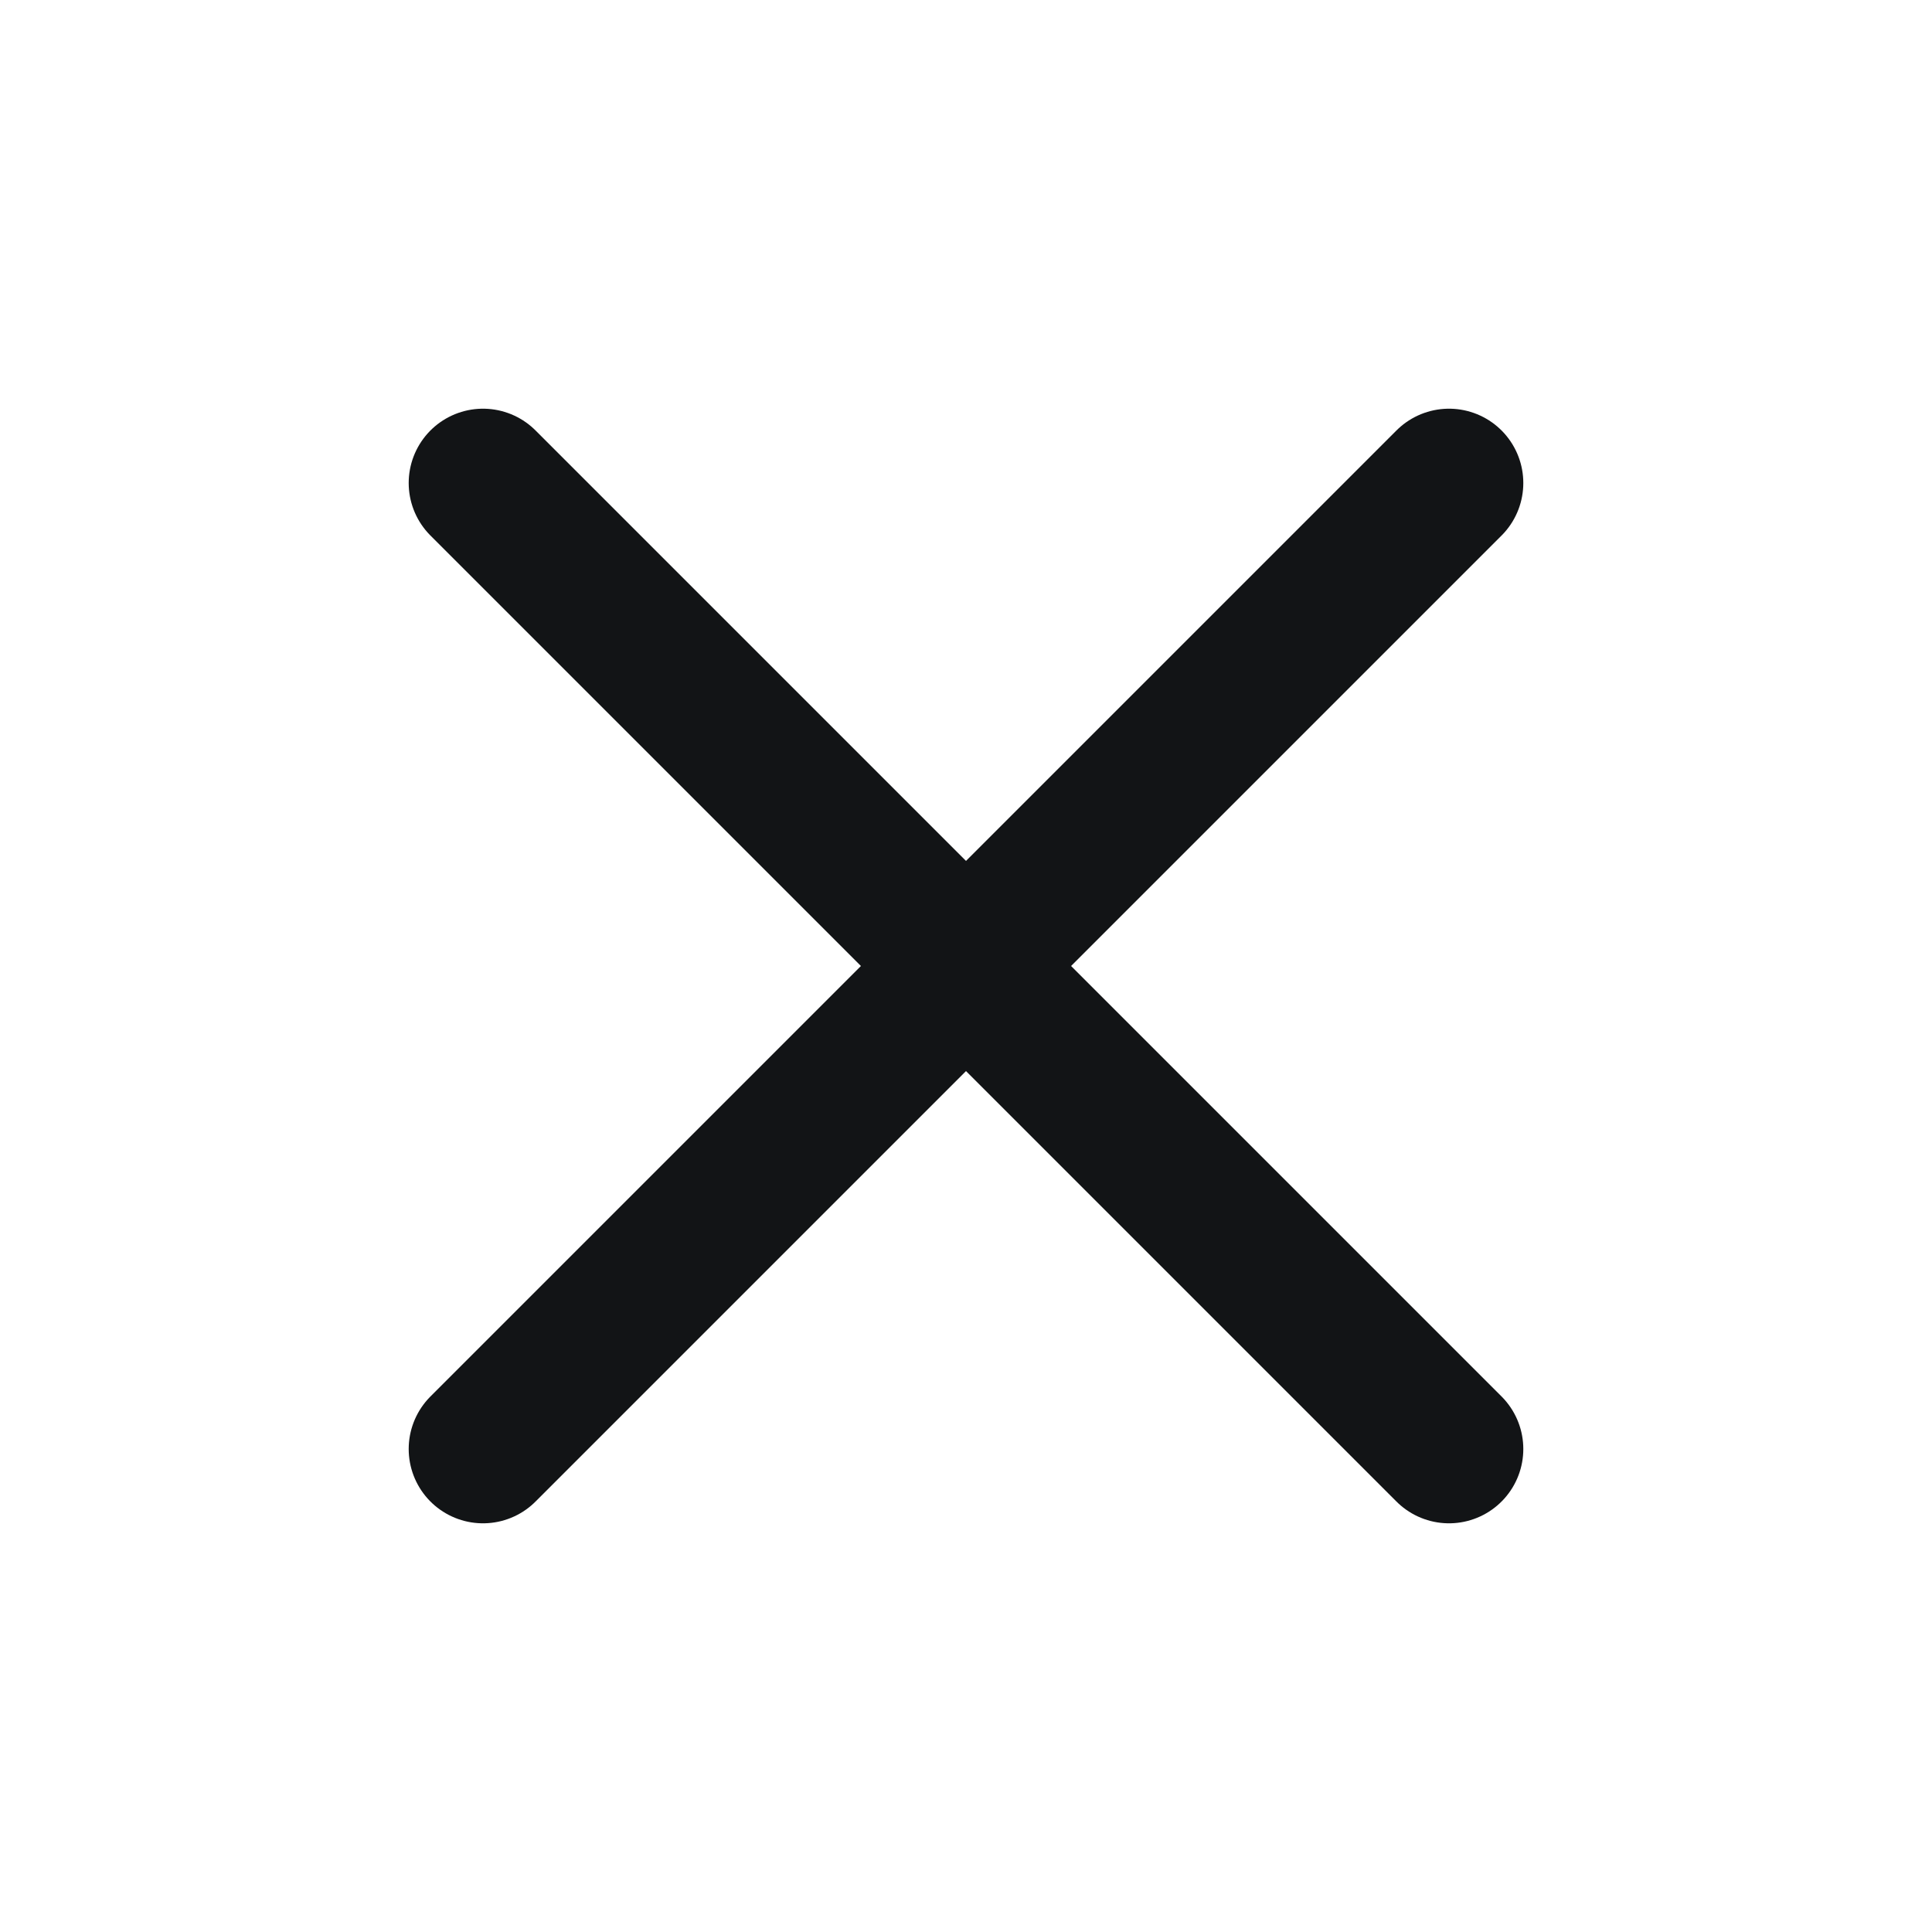
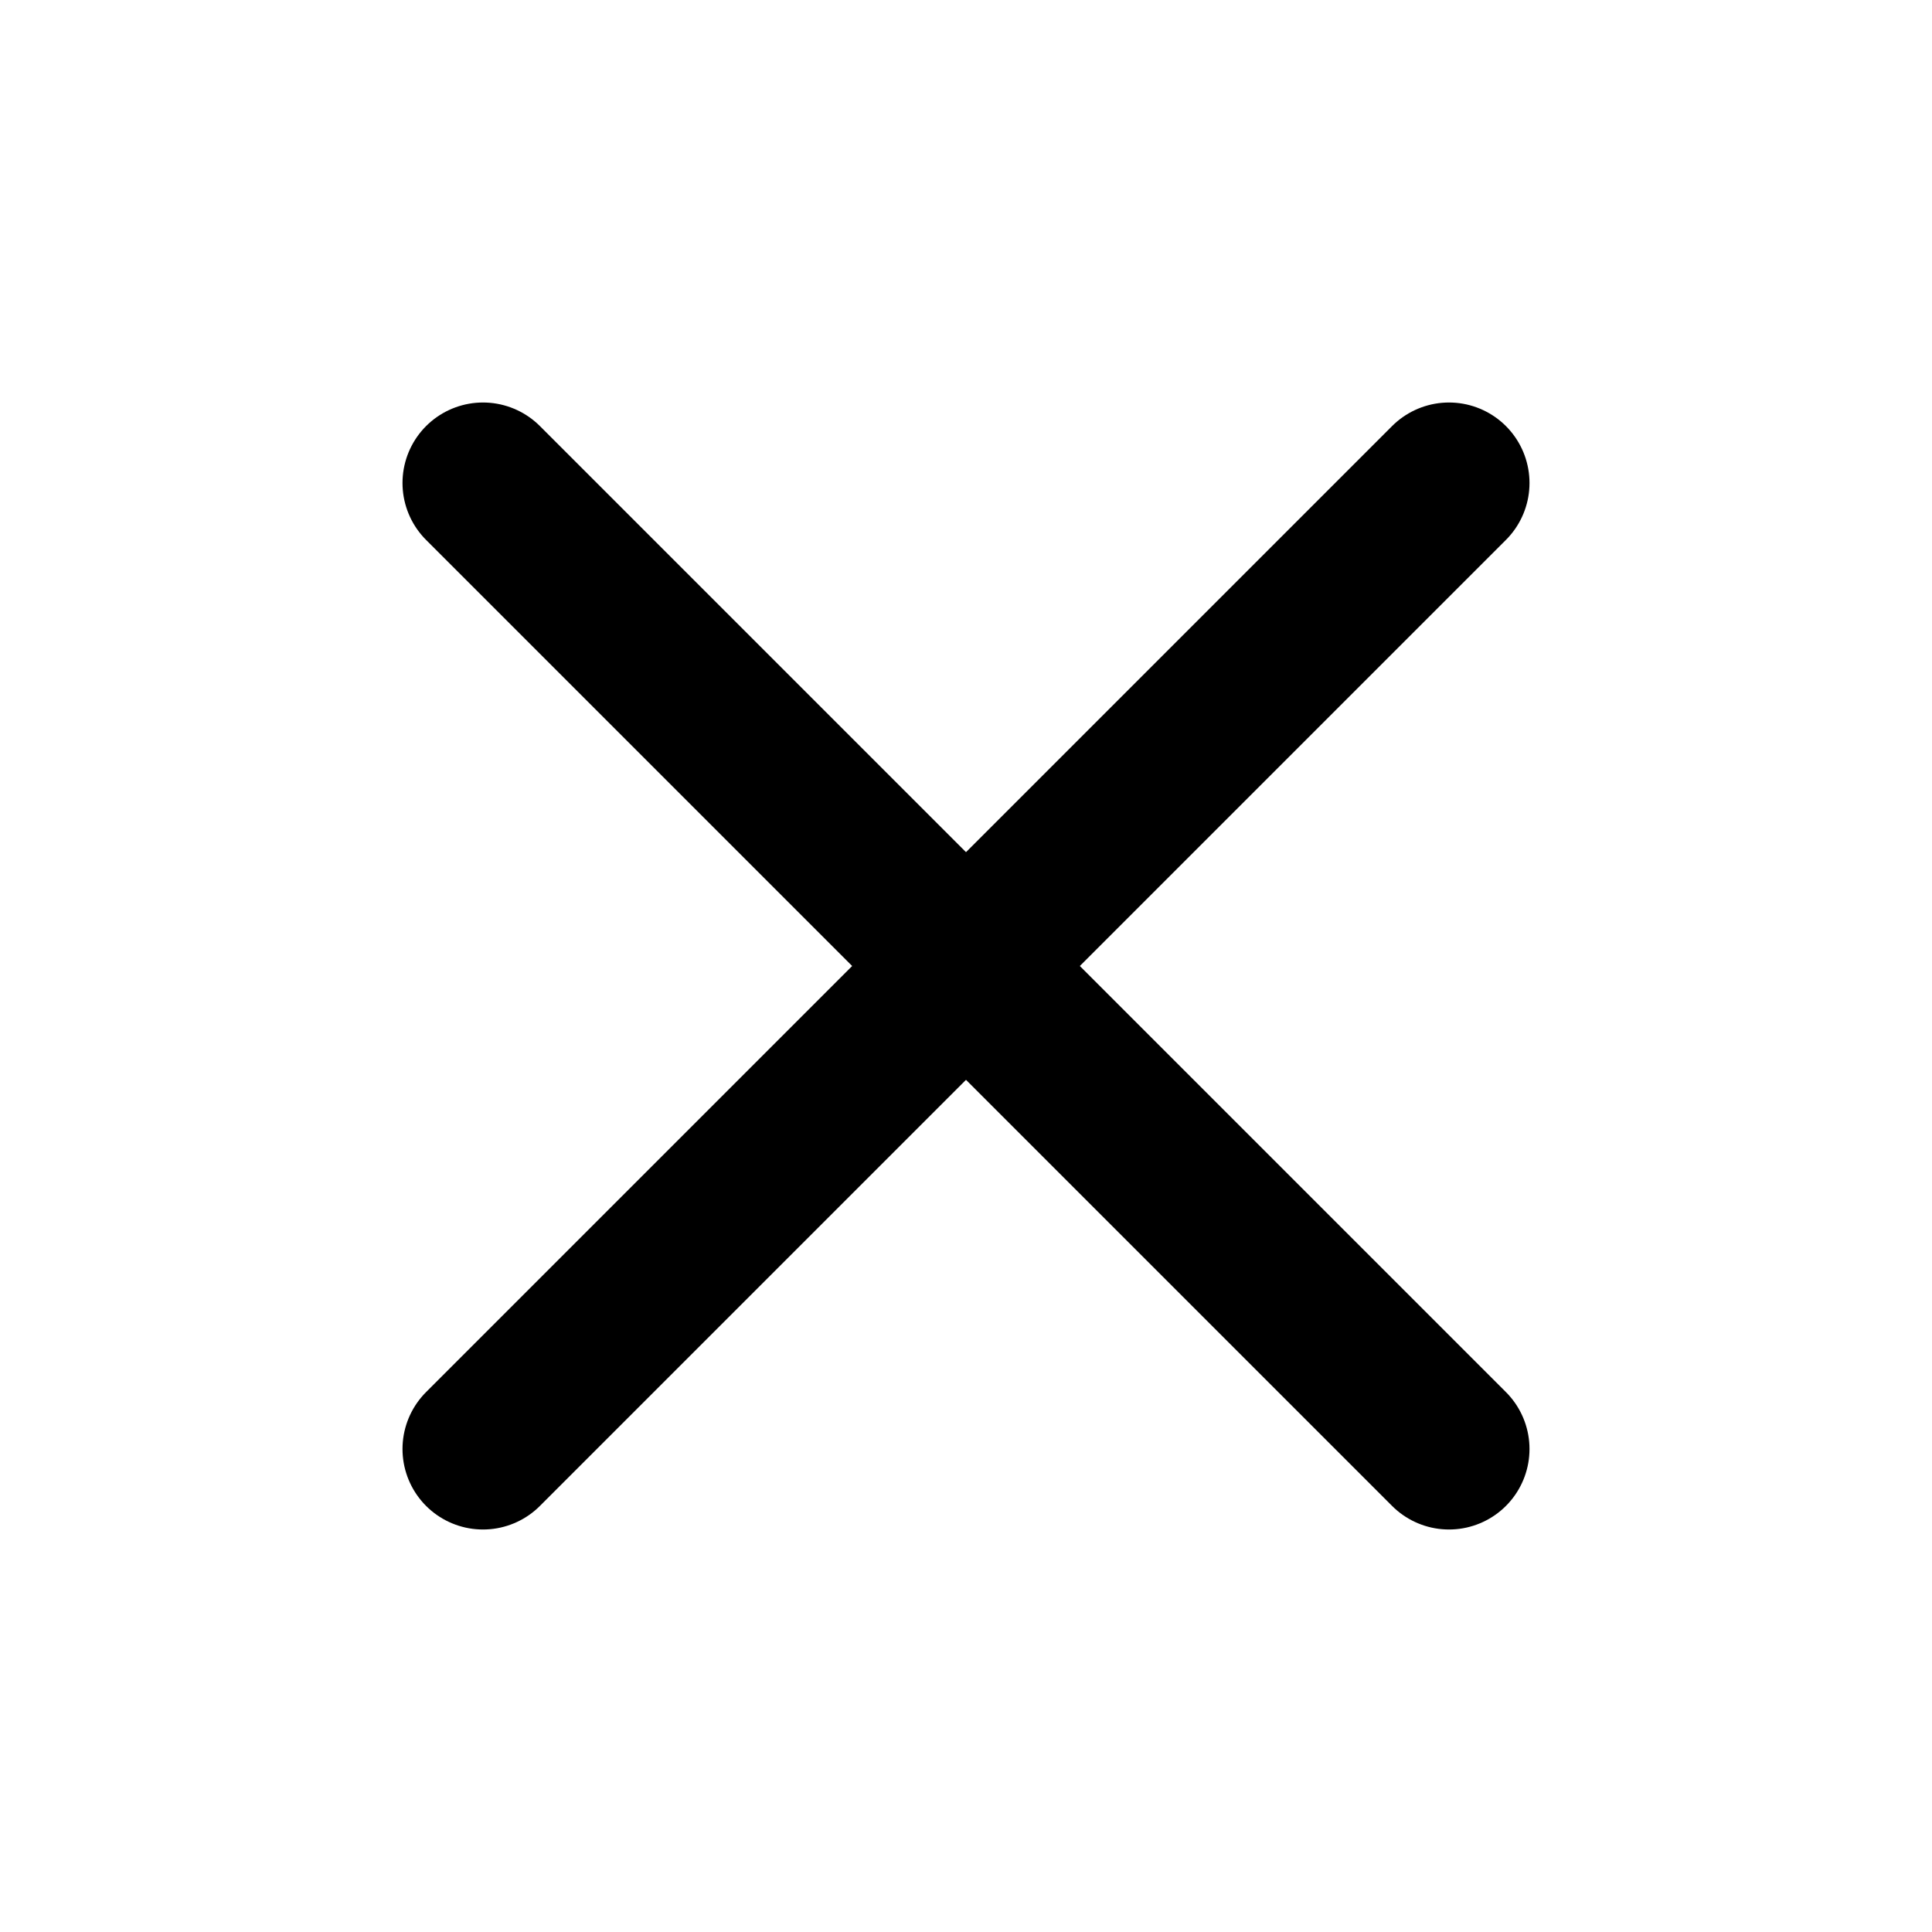
- <svg xmlns="http://www.w3.org/2000/svg" width="current" height="current" viewBox="0 0 26 26" fill="none">
-   <path d="M19.5 6.5L6.5 19.5" stroke="#121416" stroke-width="2" stroke-linecap="round" stroke-linejoin="round" />
-   <path d="M6.5 6.5L19.5 19.5" stroke="#121416" stroke-width="2" stroke-linecap="round" stroke-linejoin="round" />
+ <svg xmlns="http://www.w3.org/2000/svg" width="24" height="24" viewBox="0 0 24 24" fill="none">
+   <path d="M18 6L6 18" stroke="black" stroke-width="2" stroke-linecap="round" stroke-linejoin="round" />
+   <path d="M6 6L18 18" stroke="black" stroke-width="2" stroke-linecap="round" stroke-linejoin="round" />
</svg>
